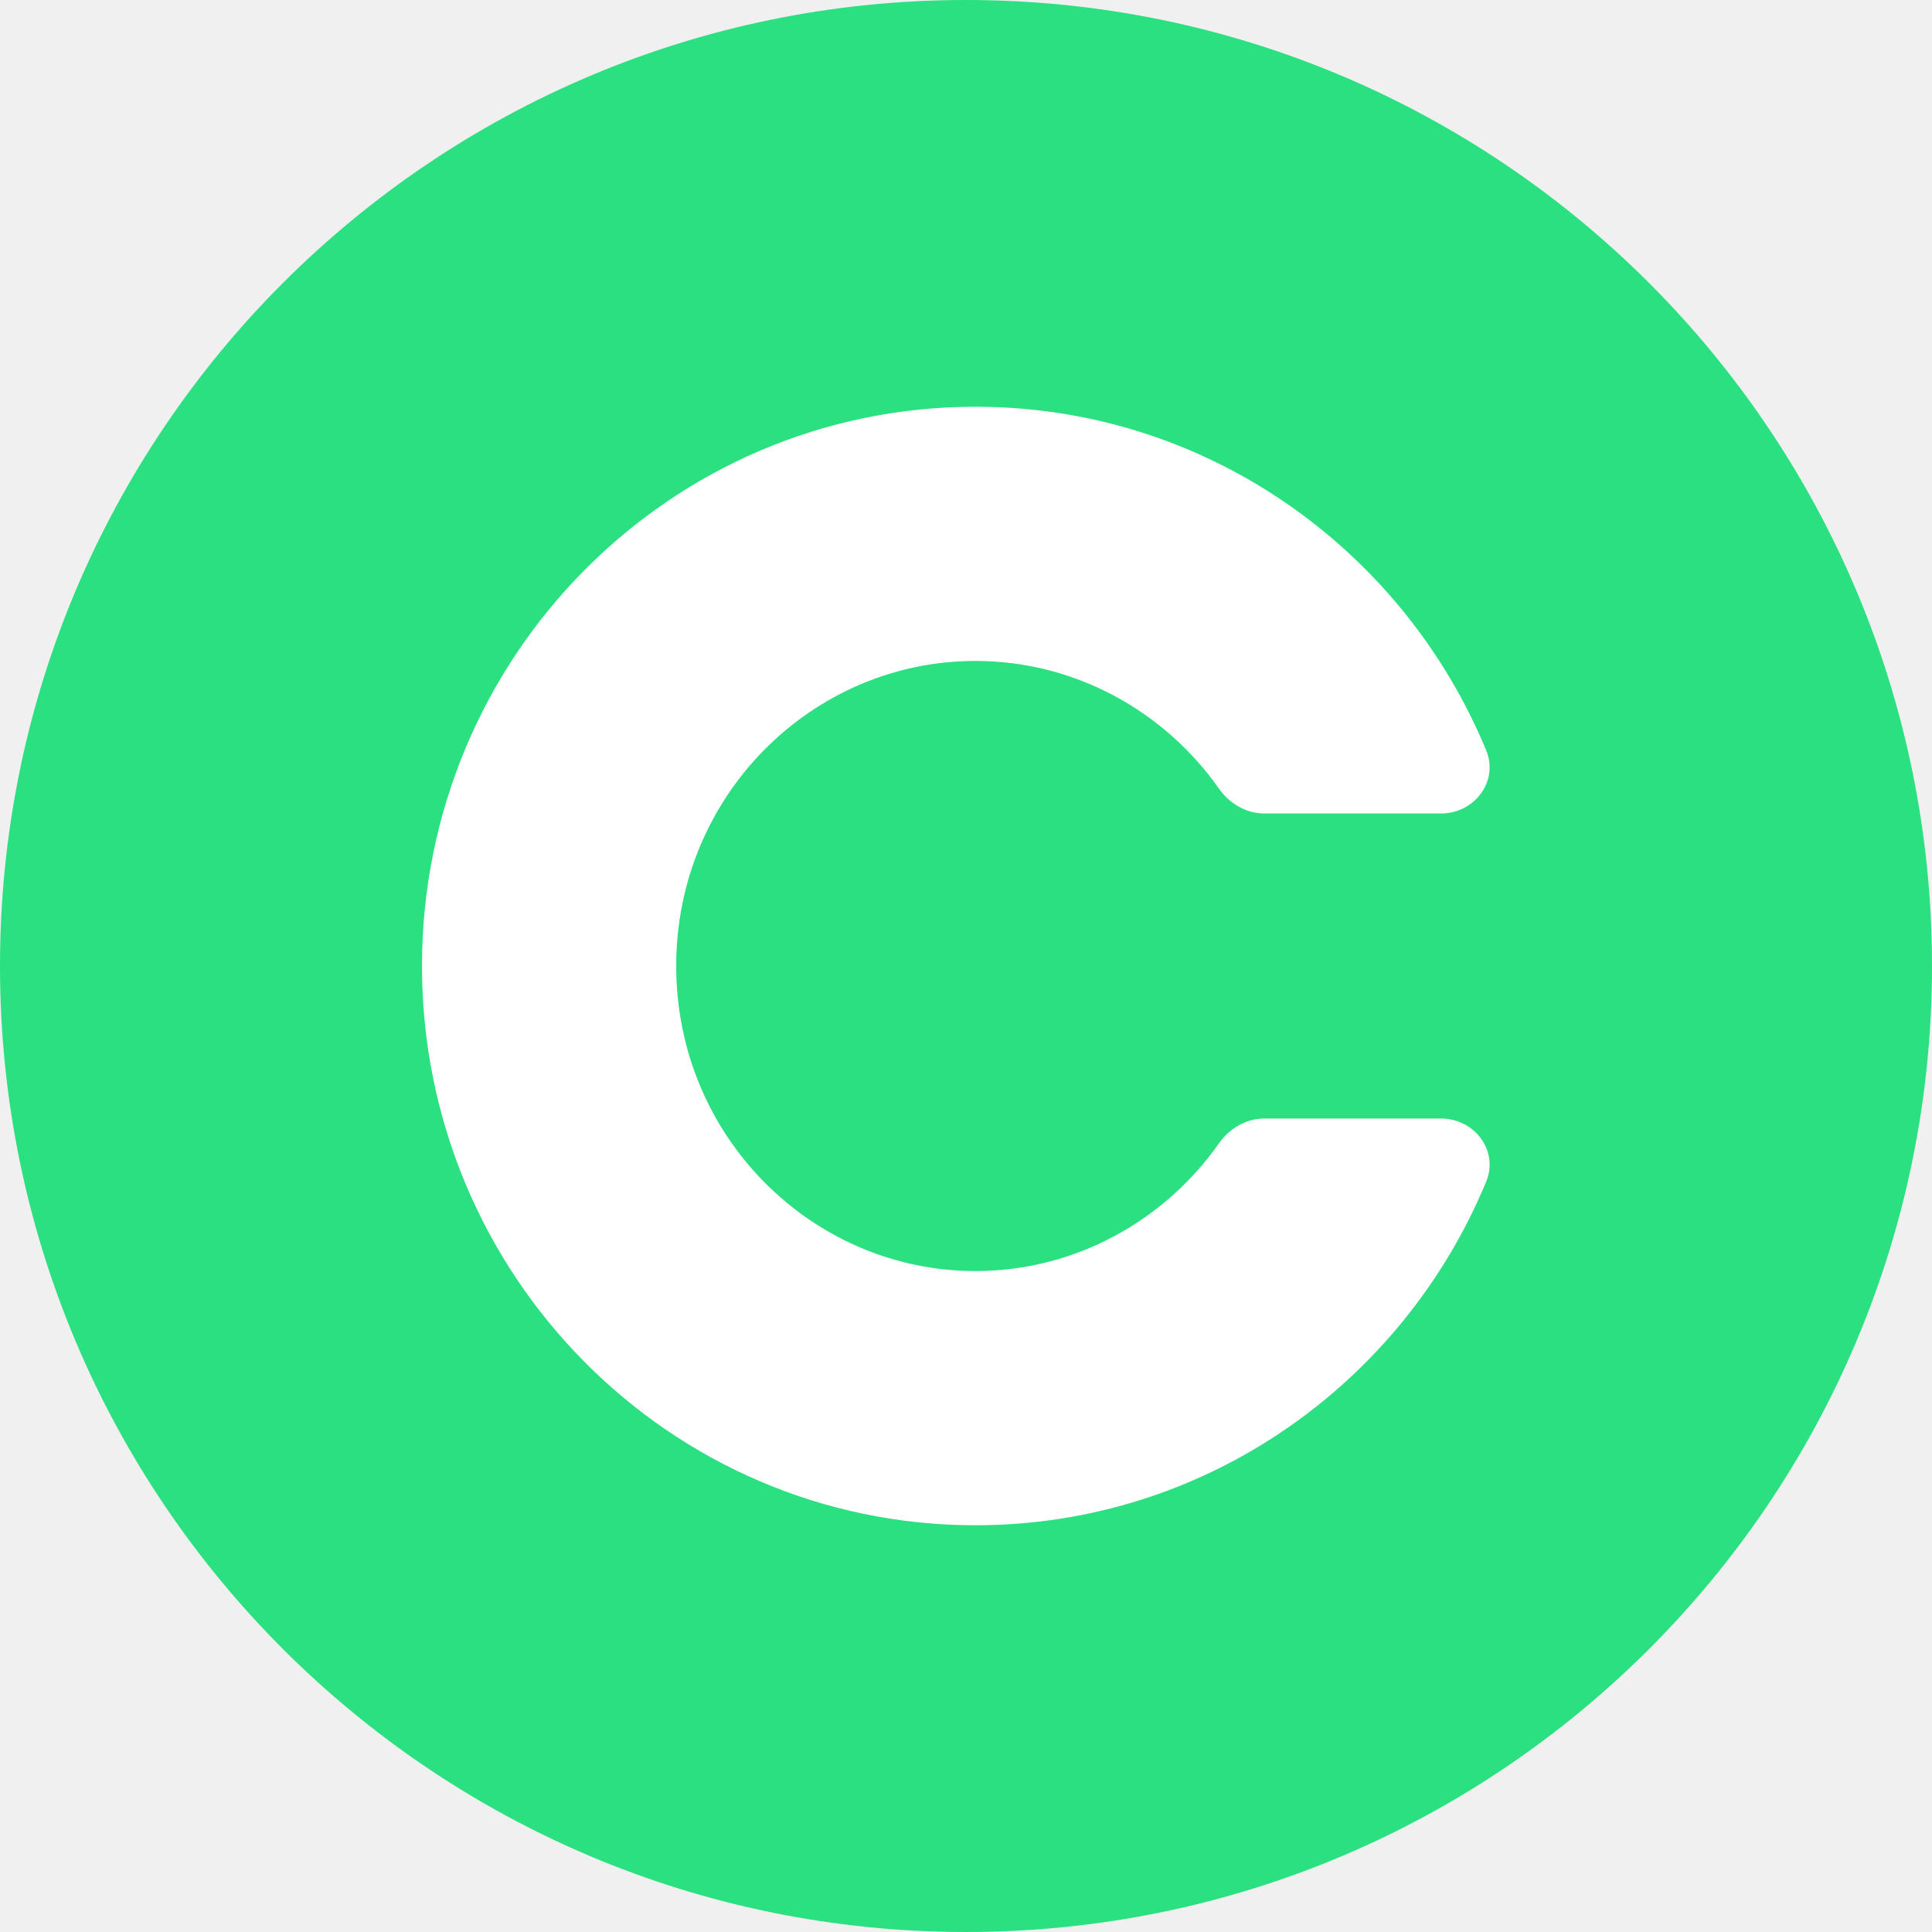
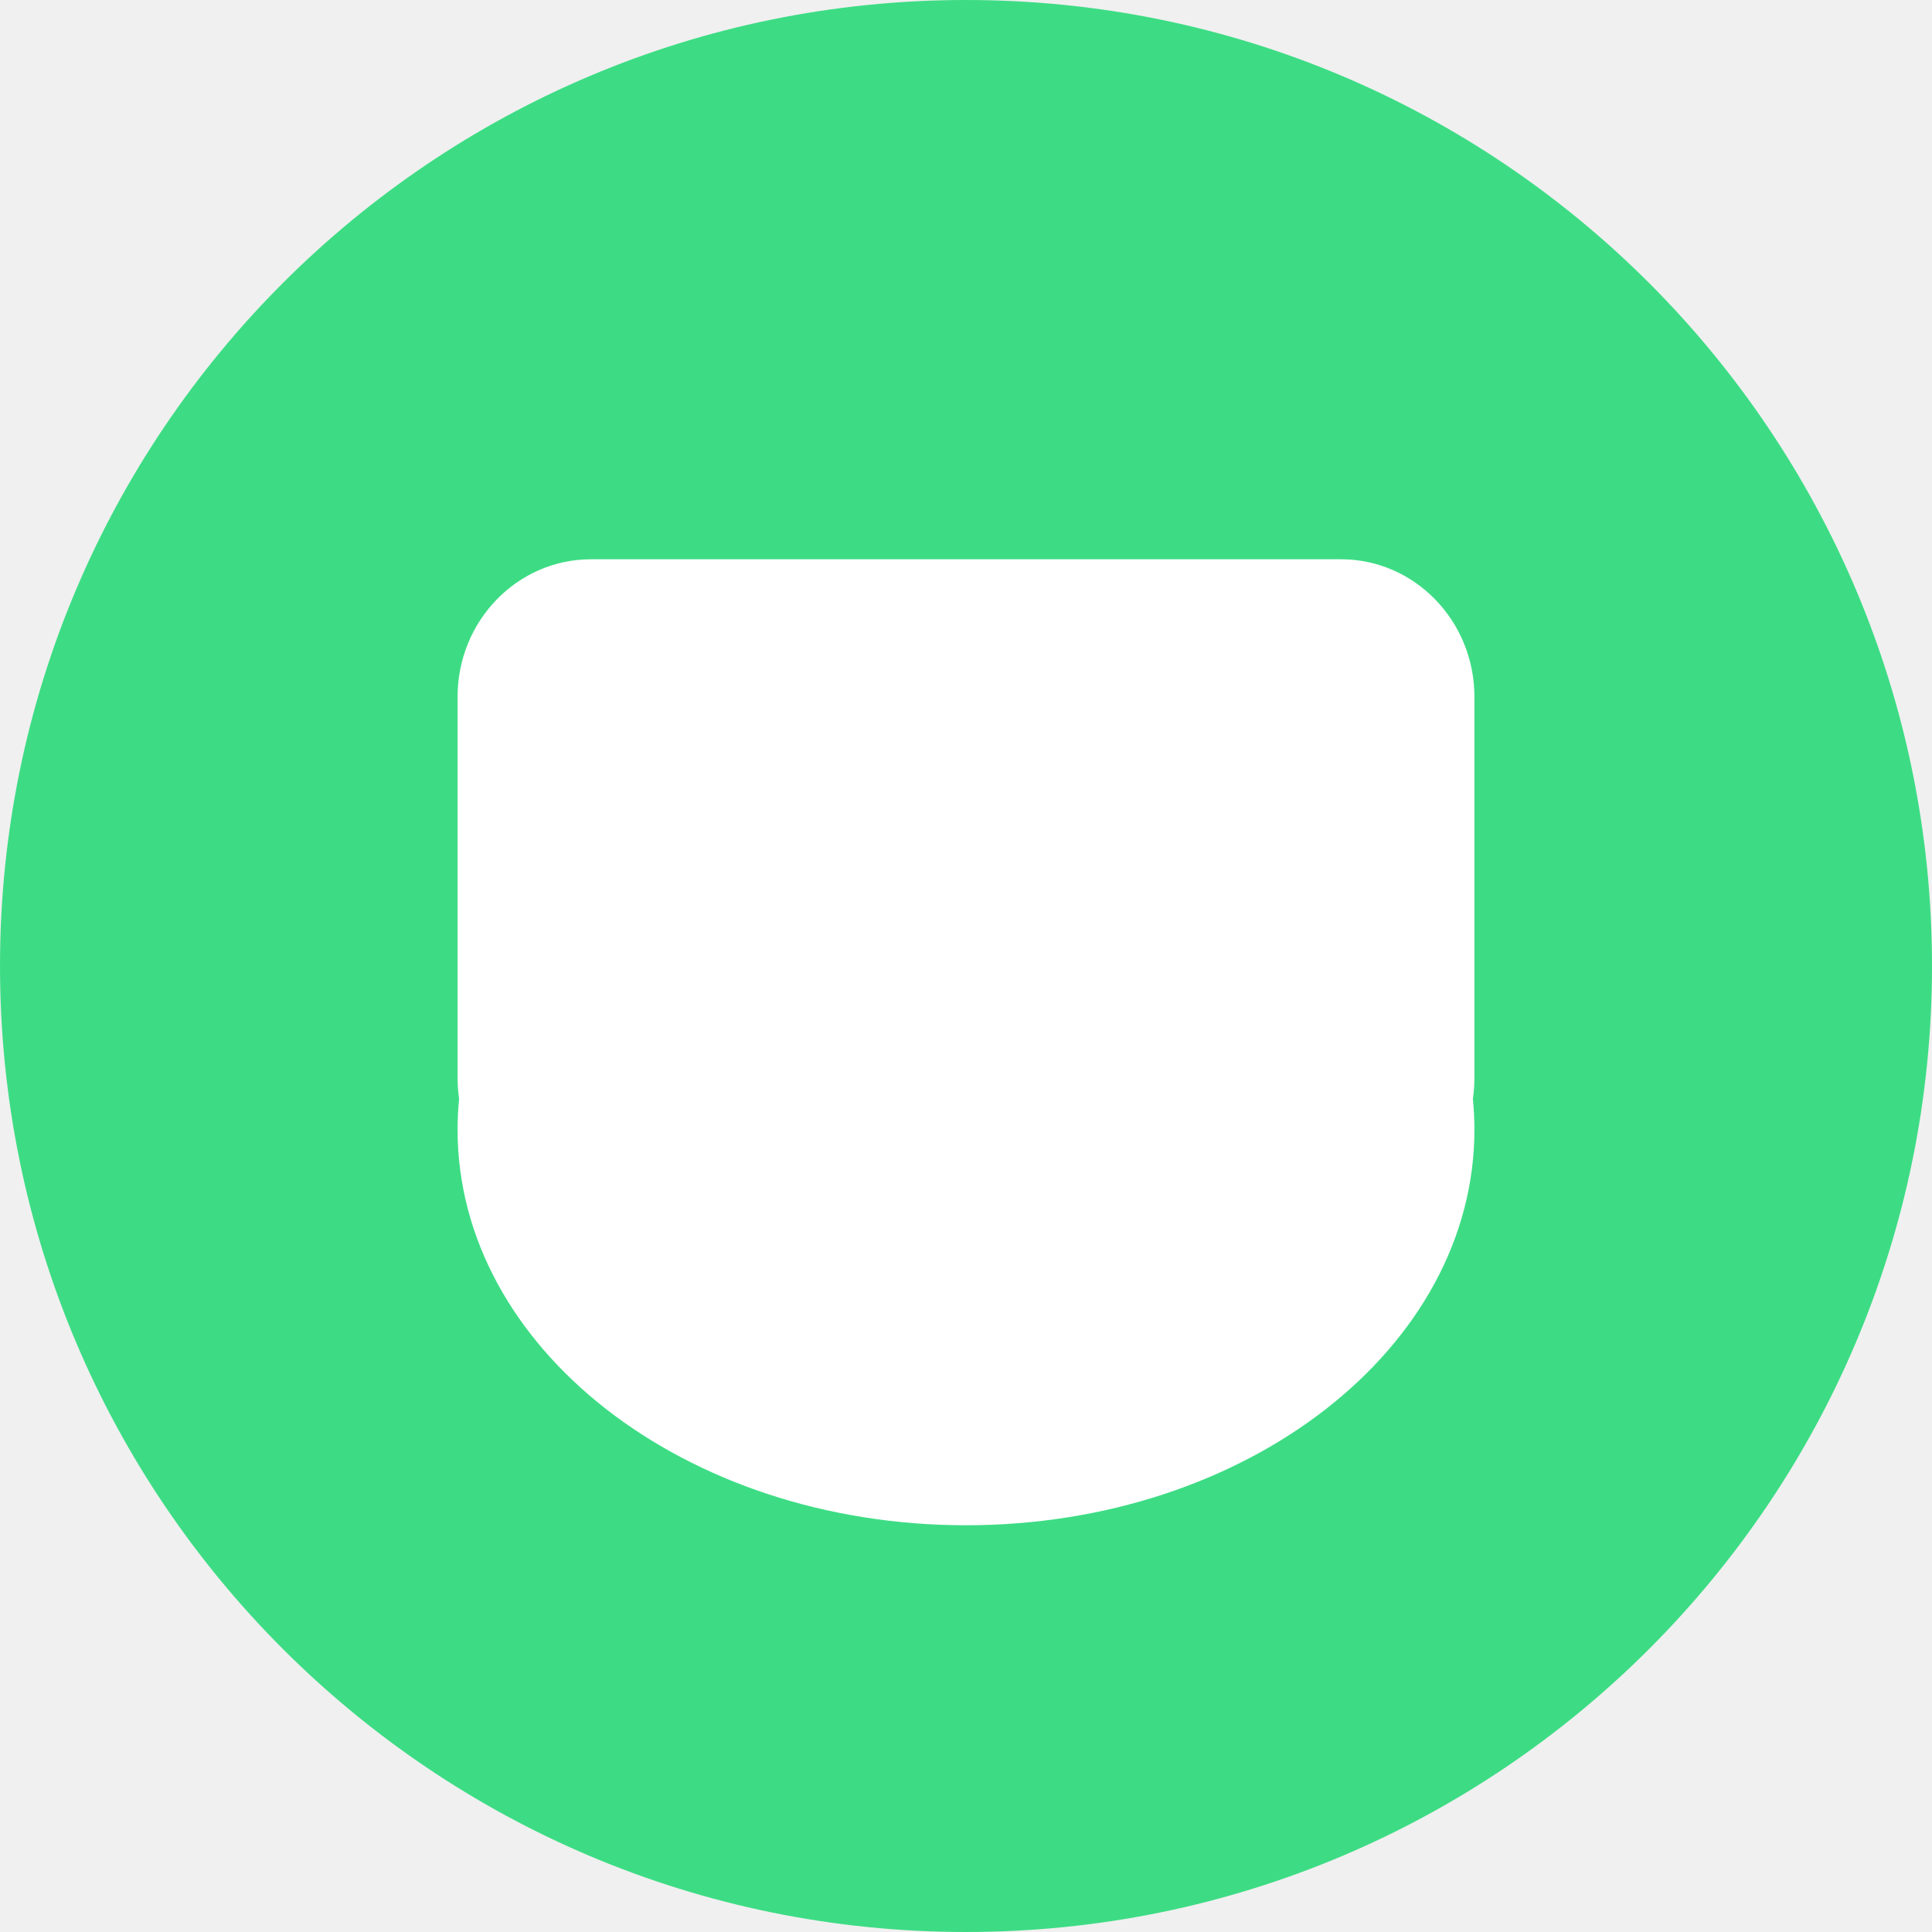
<svg xmlns="http://www.w3.org/2000/svg" width="38" height="38" viewBox="0 0 38 38" fill="none">
-   <path fill-rule="evenodd" clip-rule="evenodd" d="M19 38C29.493 38 38 29.493 38 19C38 8.507 29.493 0 19 0C8.507 0 0 8.507 0 19C0 29.493 8.507 38 19 38Z" fill="#2BE080" />
-   <path fill-rule="evenodd" clip-rule="evenodd" d="M24.866 22C24.507 22 24.18 22.197 23.973 22.491C22.897 24.019 21.137 25 19.185 25C15.984 25 13.3 22.363 13.3 19C13.3 15.637 15.984 13 19.185 13C21.137 13 22.897 13.981 23.973 15.508C24.18 15.803 24.507 16 24.866 16H28.342C29.004 16 29.483 15.366 29.23 14.755C27.586 10.787 23.707 8 19.185 8C13.173 8 8.3 12.925 8.3 19C8.3 25.075 13.173 30 19.185 30C23.707 30 27.586 27.213 29.23 23.245C29.483 22.634 29.004 22 28.342 22H24.866Z" fill="white" />
+   <path d="M0 19C0 8.507 8.507 0 19 0C29.493 0 38 8.507 38 19C38 29.493 29.493 38 19 38C8.507 38 0 29.493 0 19Z" fill="#3DDC84" />
+   <path d="M26.375 11H11.625C10.175 11 9 12.212 9 13.706V21.203C9 21.342 9.01 21.479 9.03 21.612C9.01 21.812 9 22.014 9 22.218C9 26.515 13.477 30 19 30C24.523 30 29 26.515 29 22.218C29 22.014 28.989 21.812 28.97 21.612C28.989 21.479 29 21.342 29 21.203V13.706C29 12.212 27.824 11 26.375 11Z" fill="white" />
</svg>
